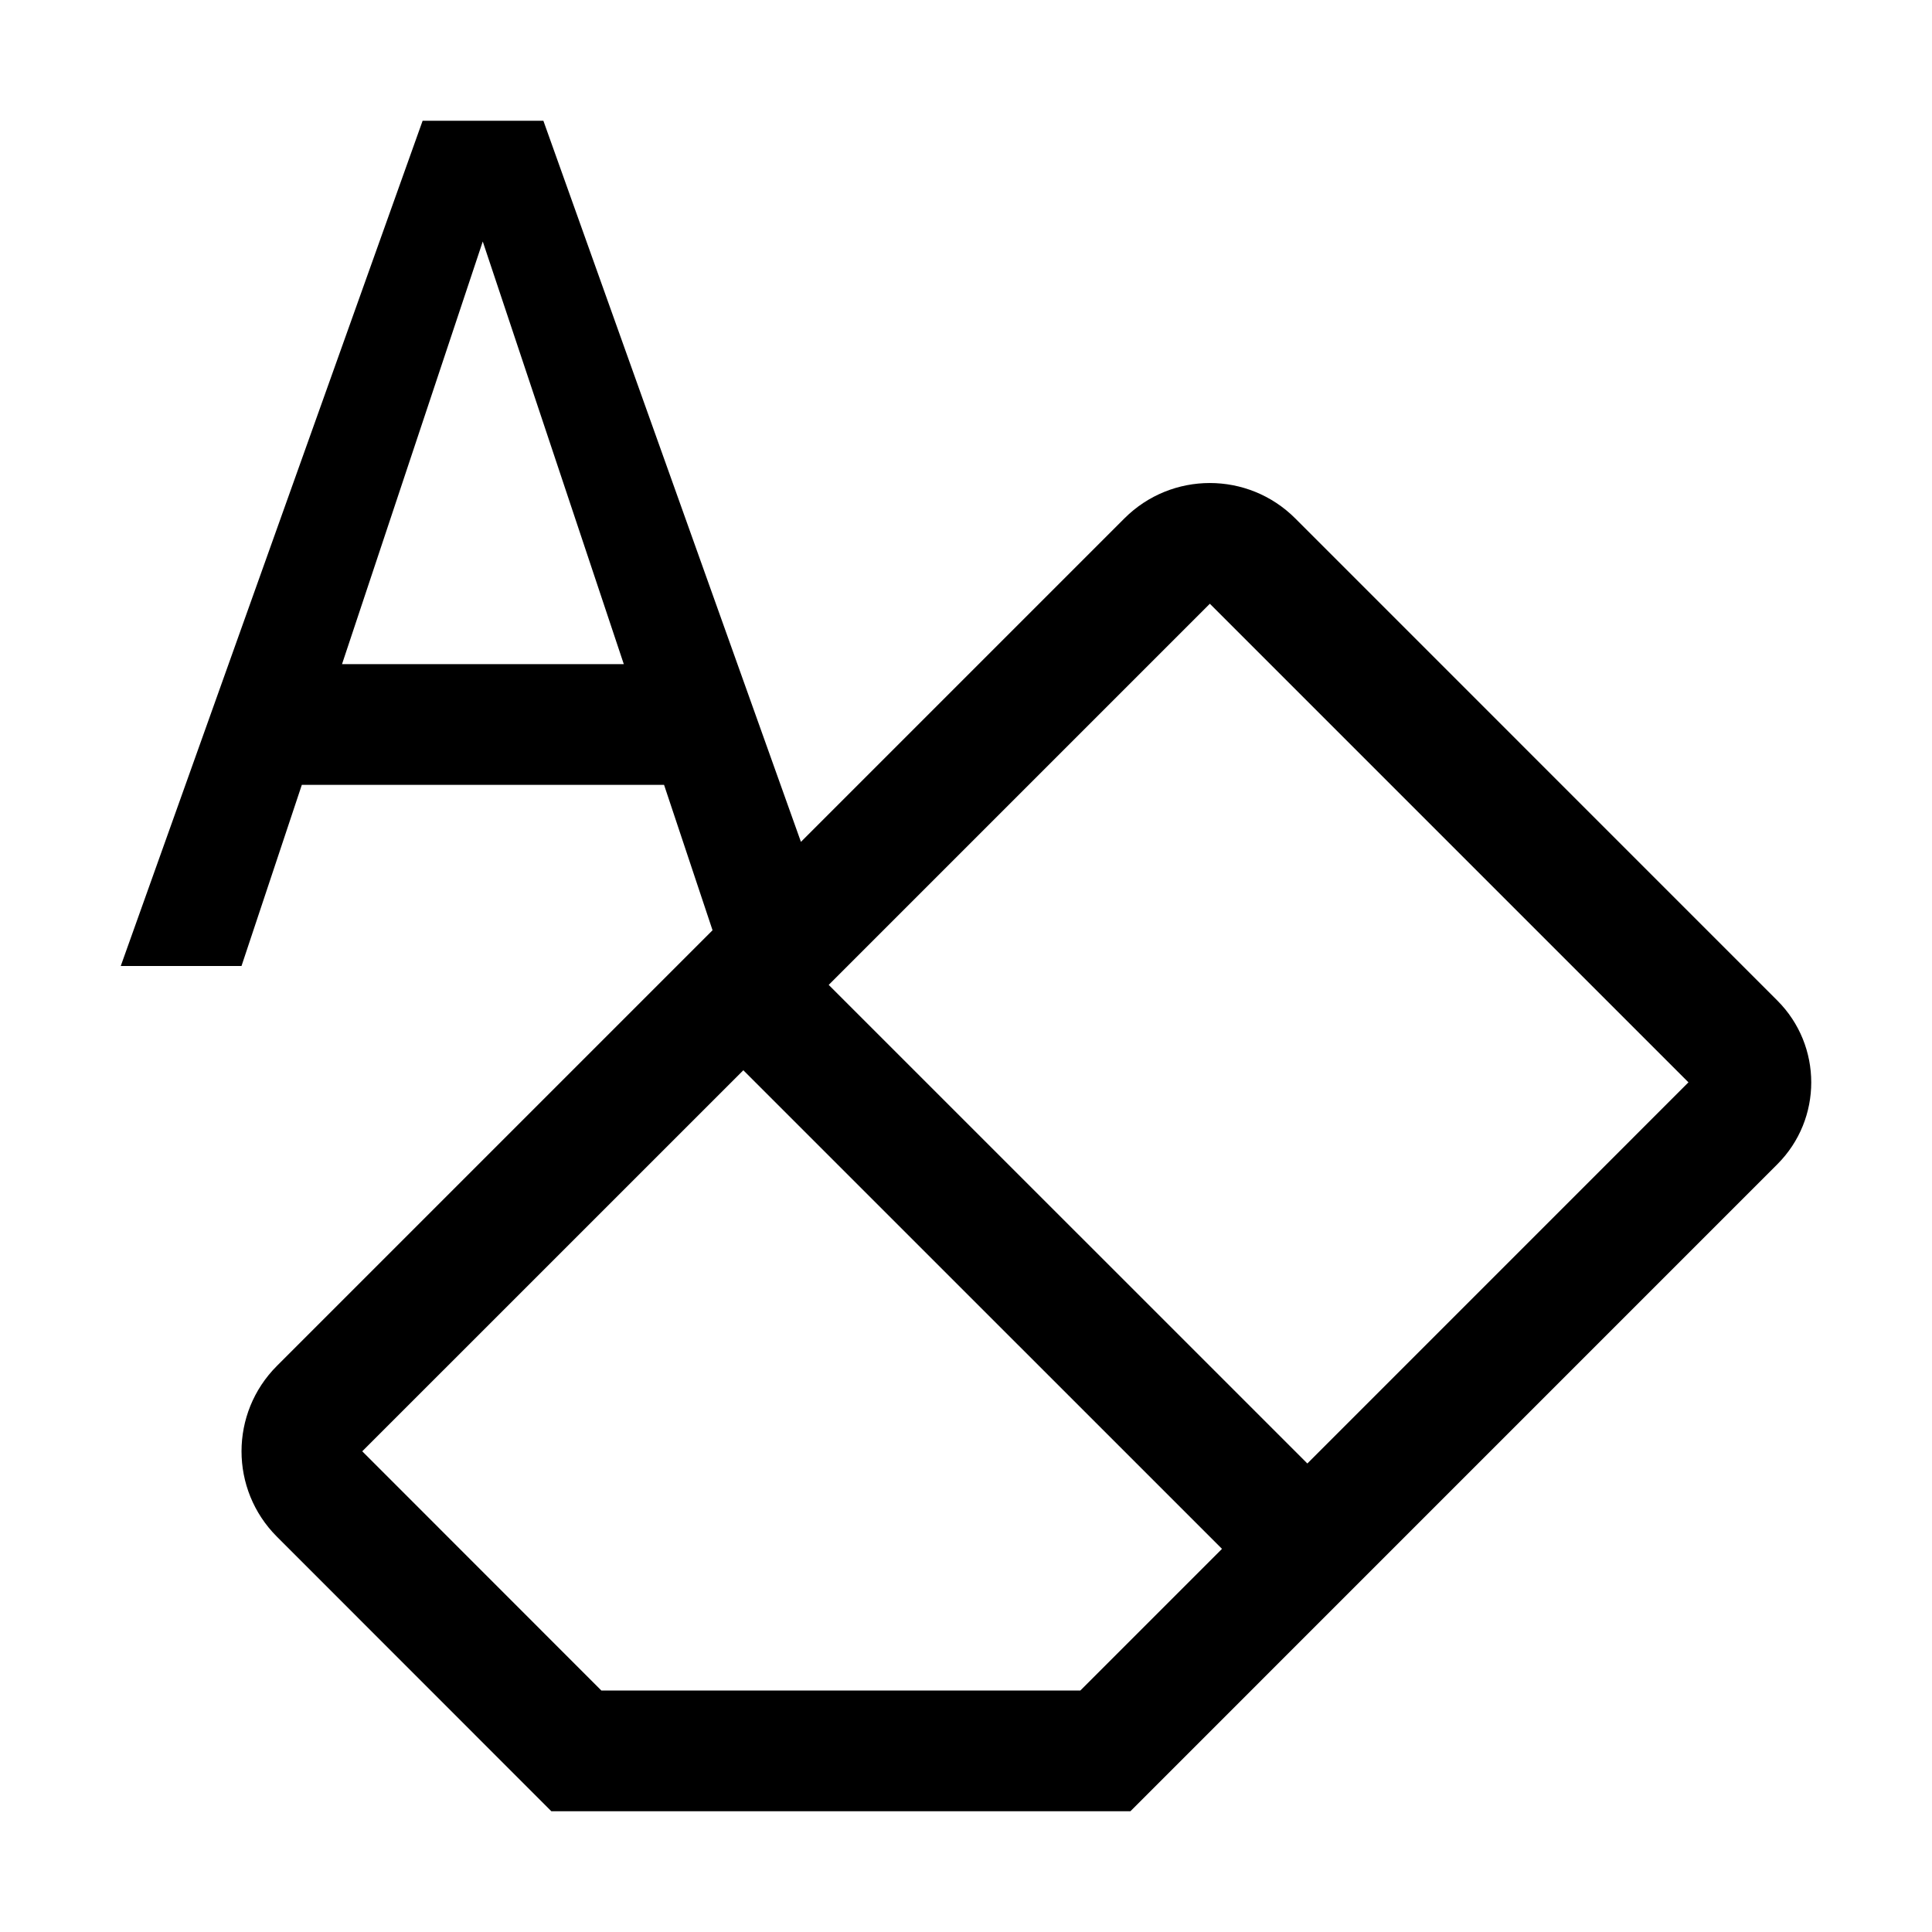
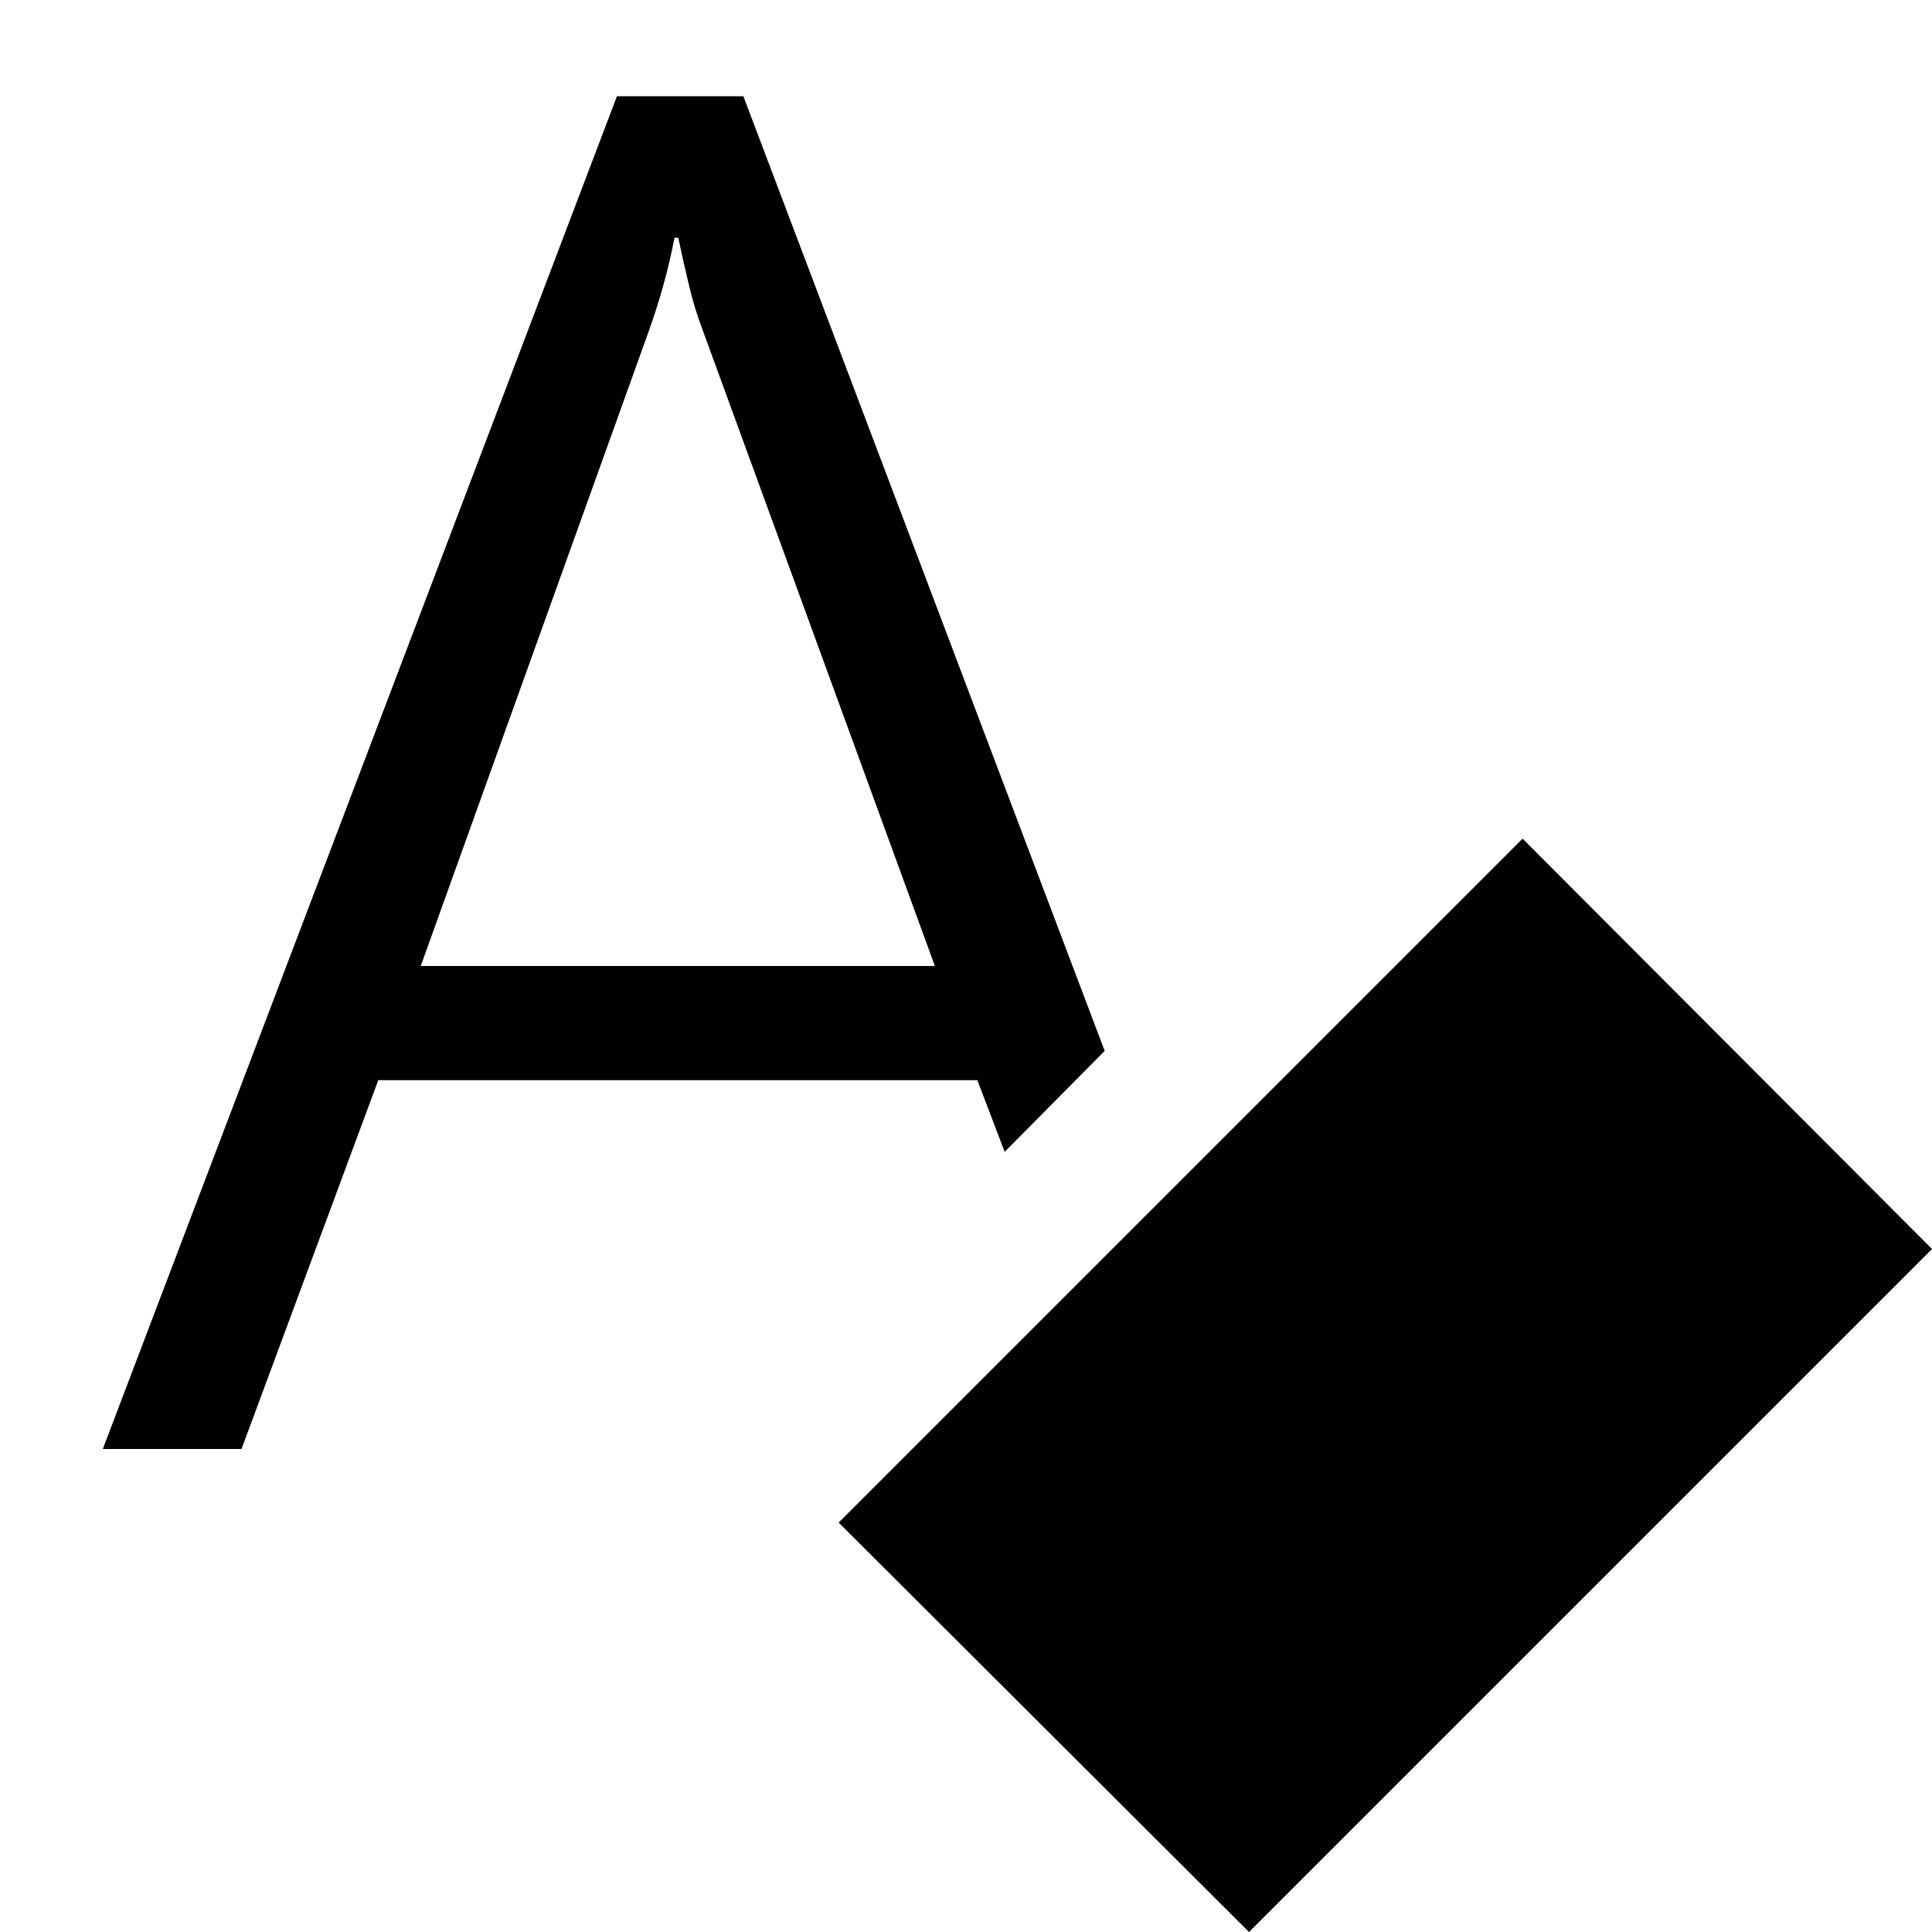
- <svg xmlns="http://www.w3.org/2000/svg" class="clear_text_style_icon" viewBox="0 0 32 32">
-   <path d="M29.438,16.572l-7.985-7.986a2.001,2.001,0,0,0-2.829,0l-5.358,5.358L9,2H7L2,16H4l.999-3h6l.803,2.408L4.586,22.624a2,2,0,0,0,0,2.828L9.132,30h9.591l10.716-10.717A1.917,1.917,0,0,0,29.438,16.572ZM5.665,11l2.331-7,2.336,7Zm12.229,17H9.96L6,24.038l6.312-6.311L20.24,25.654Zm3.76-3.76-7.928-7.927L20.039,10l7.927,7.927Z" />
+ <svg class="icon clear_text_style_icon" viewBox="0 0 2048 2048">
+   <path class="icon_primary clear_text_style_icon_primary" d="M 1036 1145 h -635 l -145 391 h -147 l 545 -1434 h 134 l 383 1012 l -106 107 m -74 -197 l -245 -671 q -10 -26 -16 -52 q -6 -25 -11 -49 h -4 q -5 26 -12 51 q -7 25 -16 50 l -241 671 z">
+     </path>
+   <path class="clear_text_style_icon_eraser_primary_fill" d="M 1184 1391 l 430 -429 l 362 362 l -430 429 z">
+     </path>
+   <path class="clear_text_style_icon_eraser_secondary_fill" d="M 962 1614 l 222 -223 l 362 362 l -222 223 z">
+     </path>
+   <path class="clear_text_style_icon_eraser_border" d="M 2048 1324 l -724 724 l -435 -434 l 725 -725 m 0 145 l -356 356 l 289 290 l 356 -356 m -428 428 l -290 -290 l -151 152 l 290 289 z">
+     </path>
</svg>
